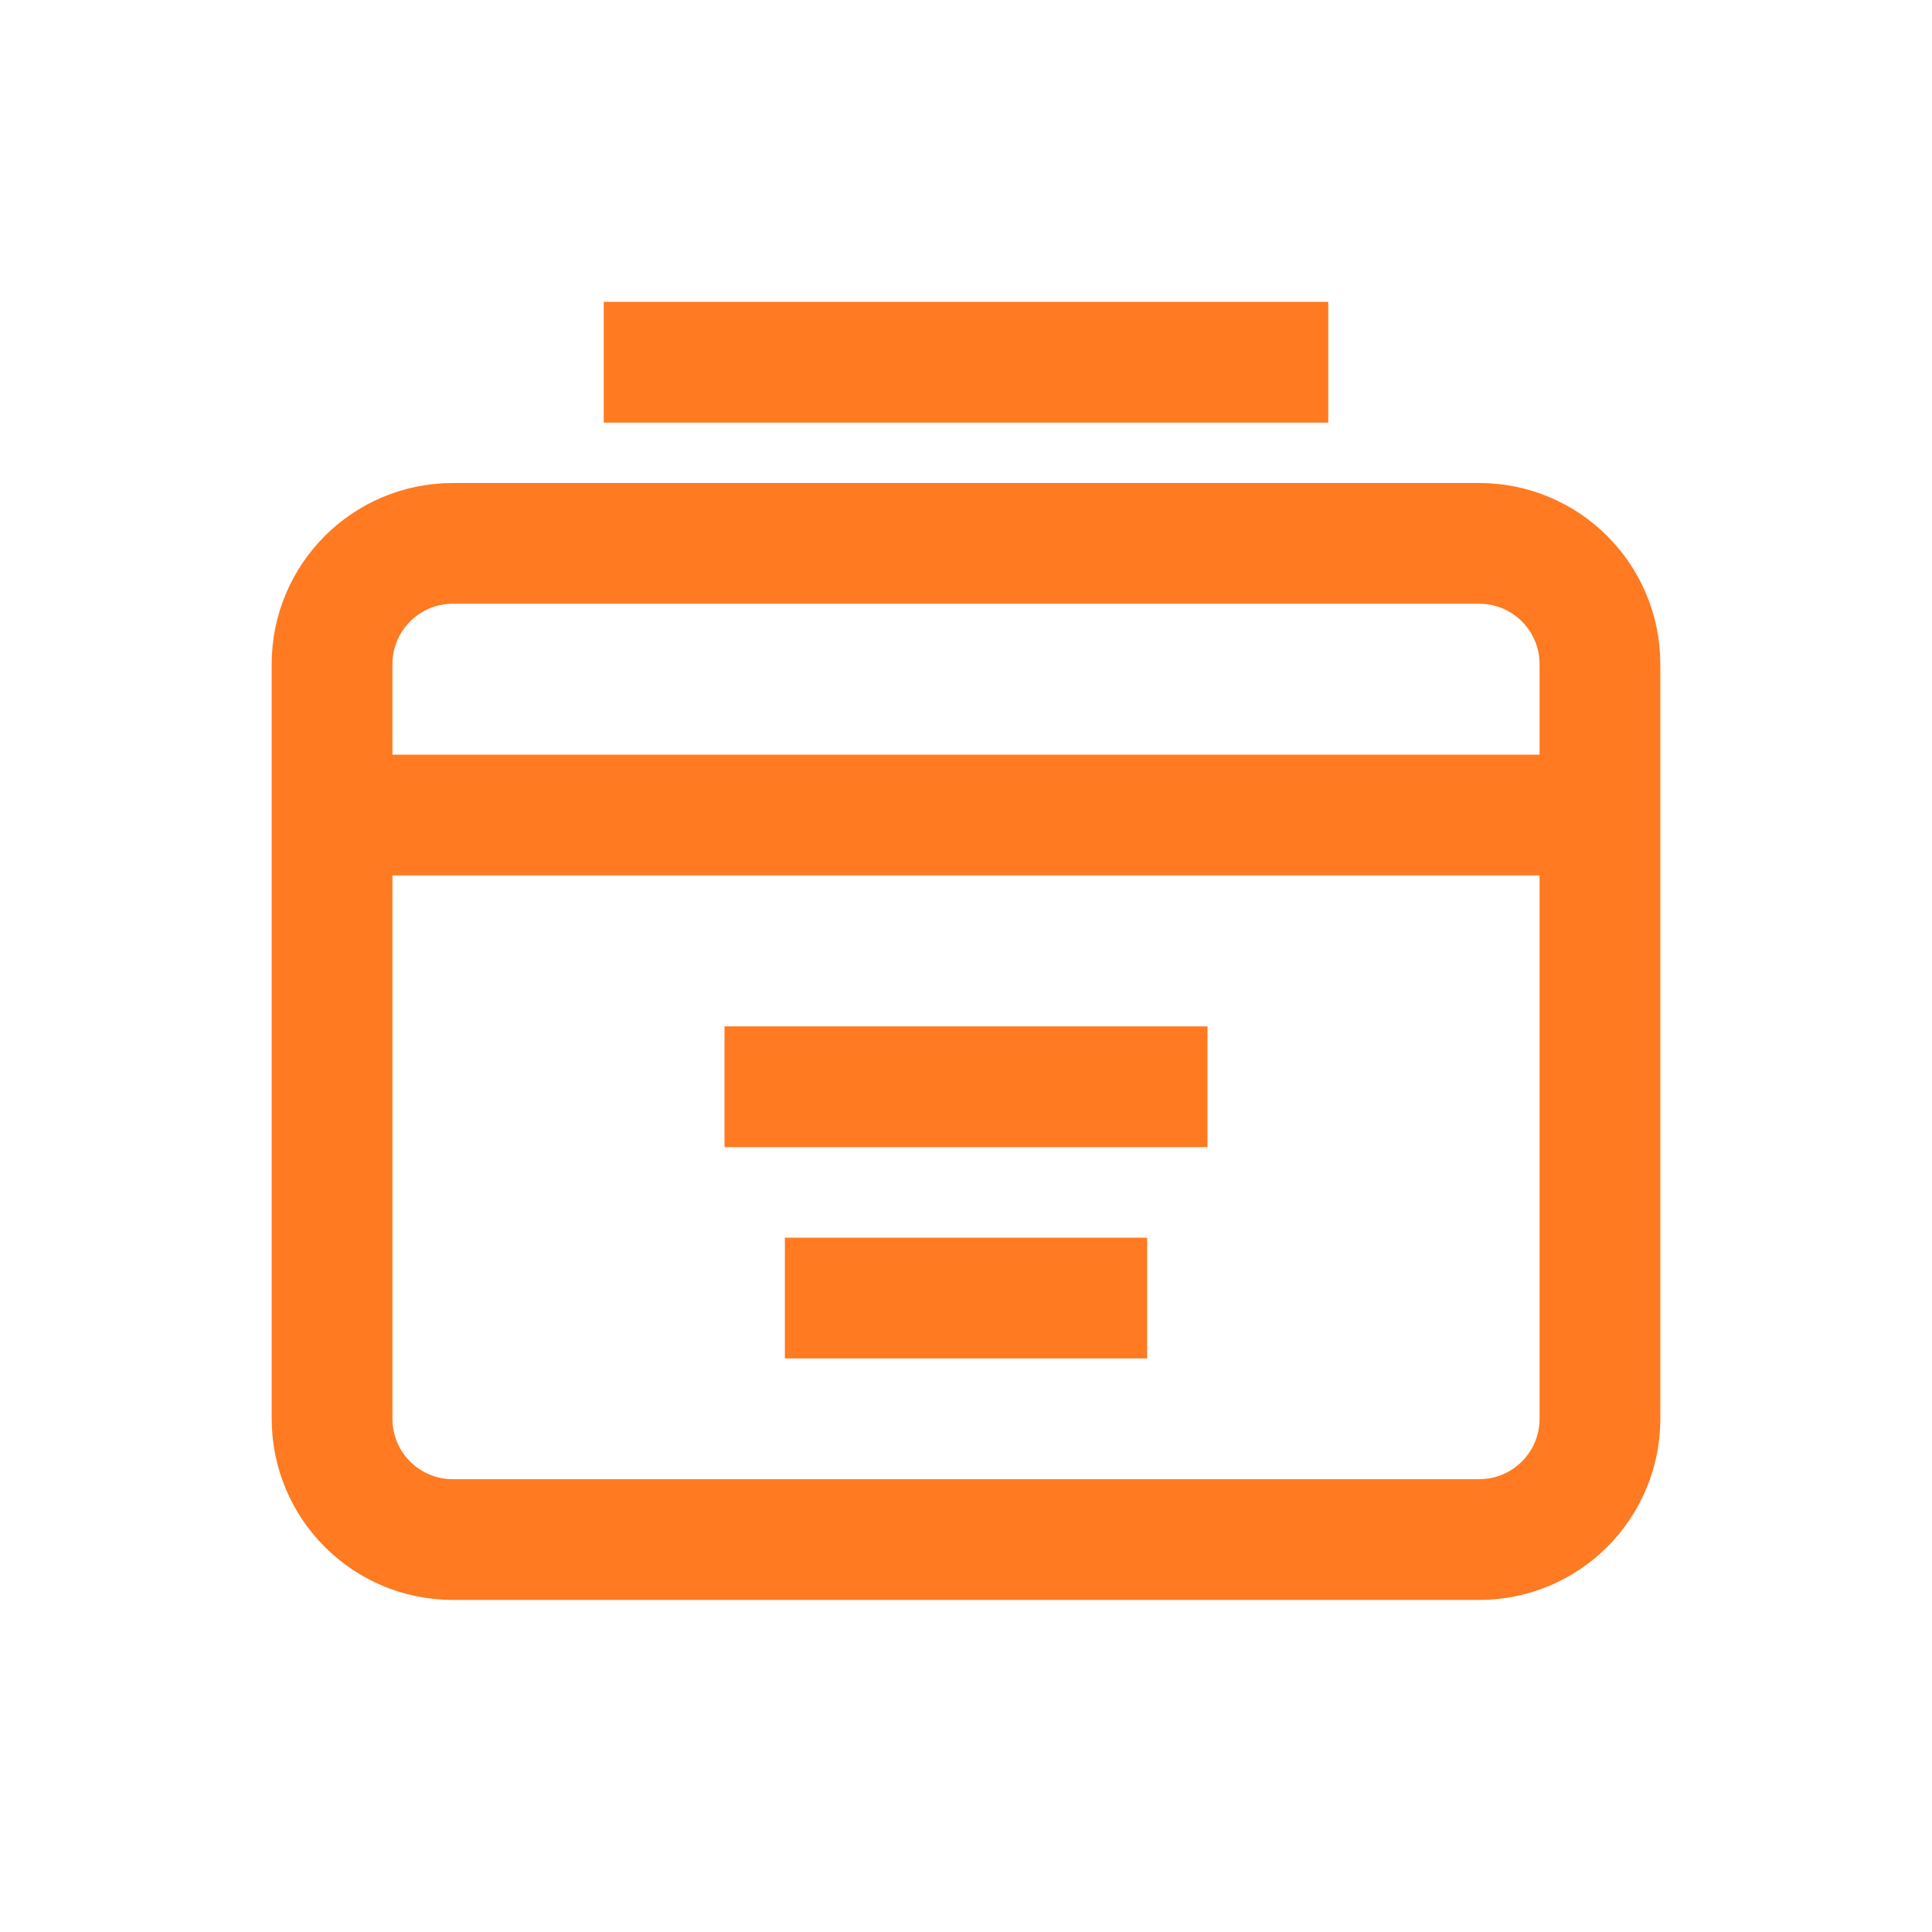
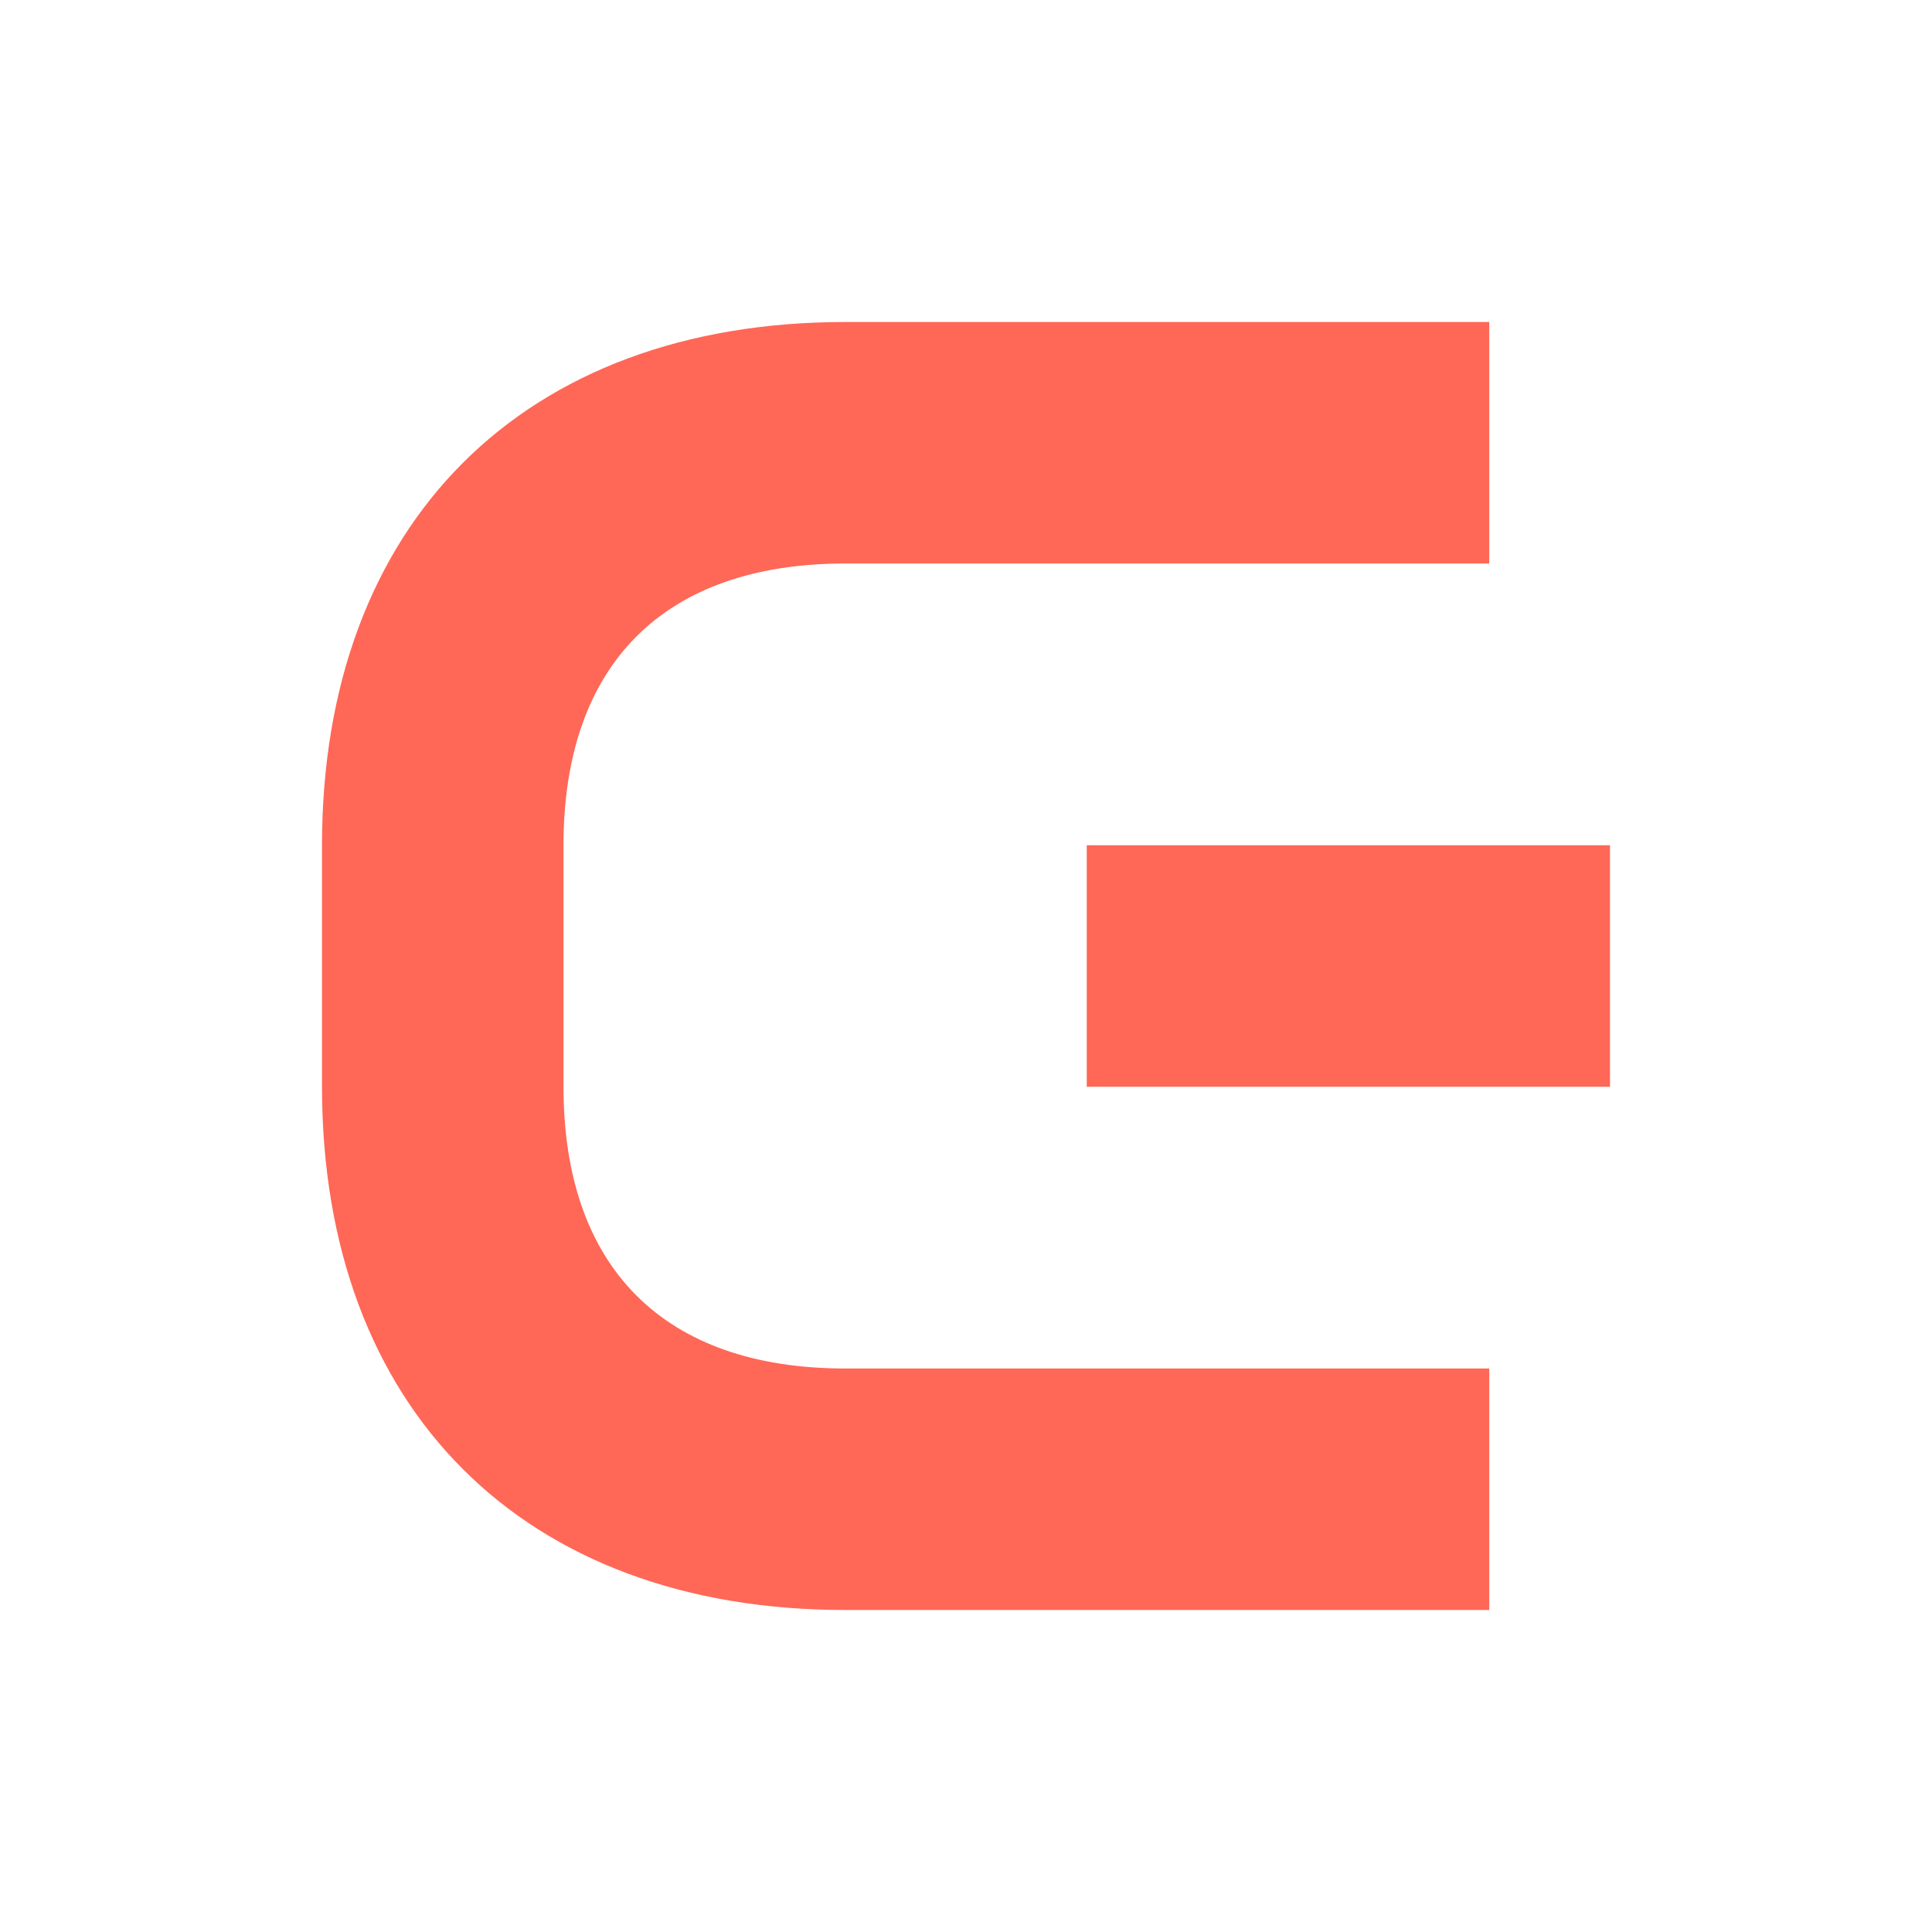
- <svg xmlns="http://www.w3.org/2000/svg" viewBox="0 0 64 64" role="img" aria-labelledby="title desc">
-   <g id="clubpos-badge" fill="none" stroke="#FF7A21" stroke-width="4">
-     <rect x="11" y="18" width="42" height="33" rx="4" />
-     <path d="M11 27h42M20 12h24M24 36h16M26 43h12" />
+ <svg xmlns="http://www.w3.org/2000/svg" width="192" height="192" viewBox="0 0 192 192" role="img" aria-label="ClubPOS">
+   <g fill="#FF6757" transform="translate(32 32) scale(1.0)">
+     <path d="M116 0H52C20 0 0 20 0 52V76C0 108 20 128 52 128H116V104H52C34 104 24 94 24 76V52C24 34 34 24 52 24H116Z" />
+     <path d="M76 52H128V76H76Z" />
  </g>
</svg>
